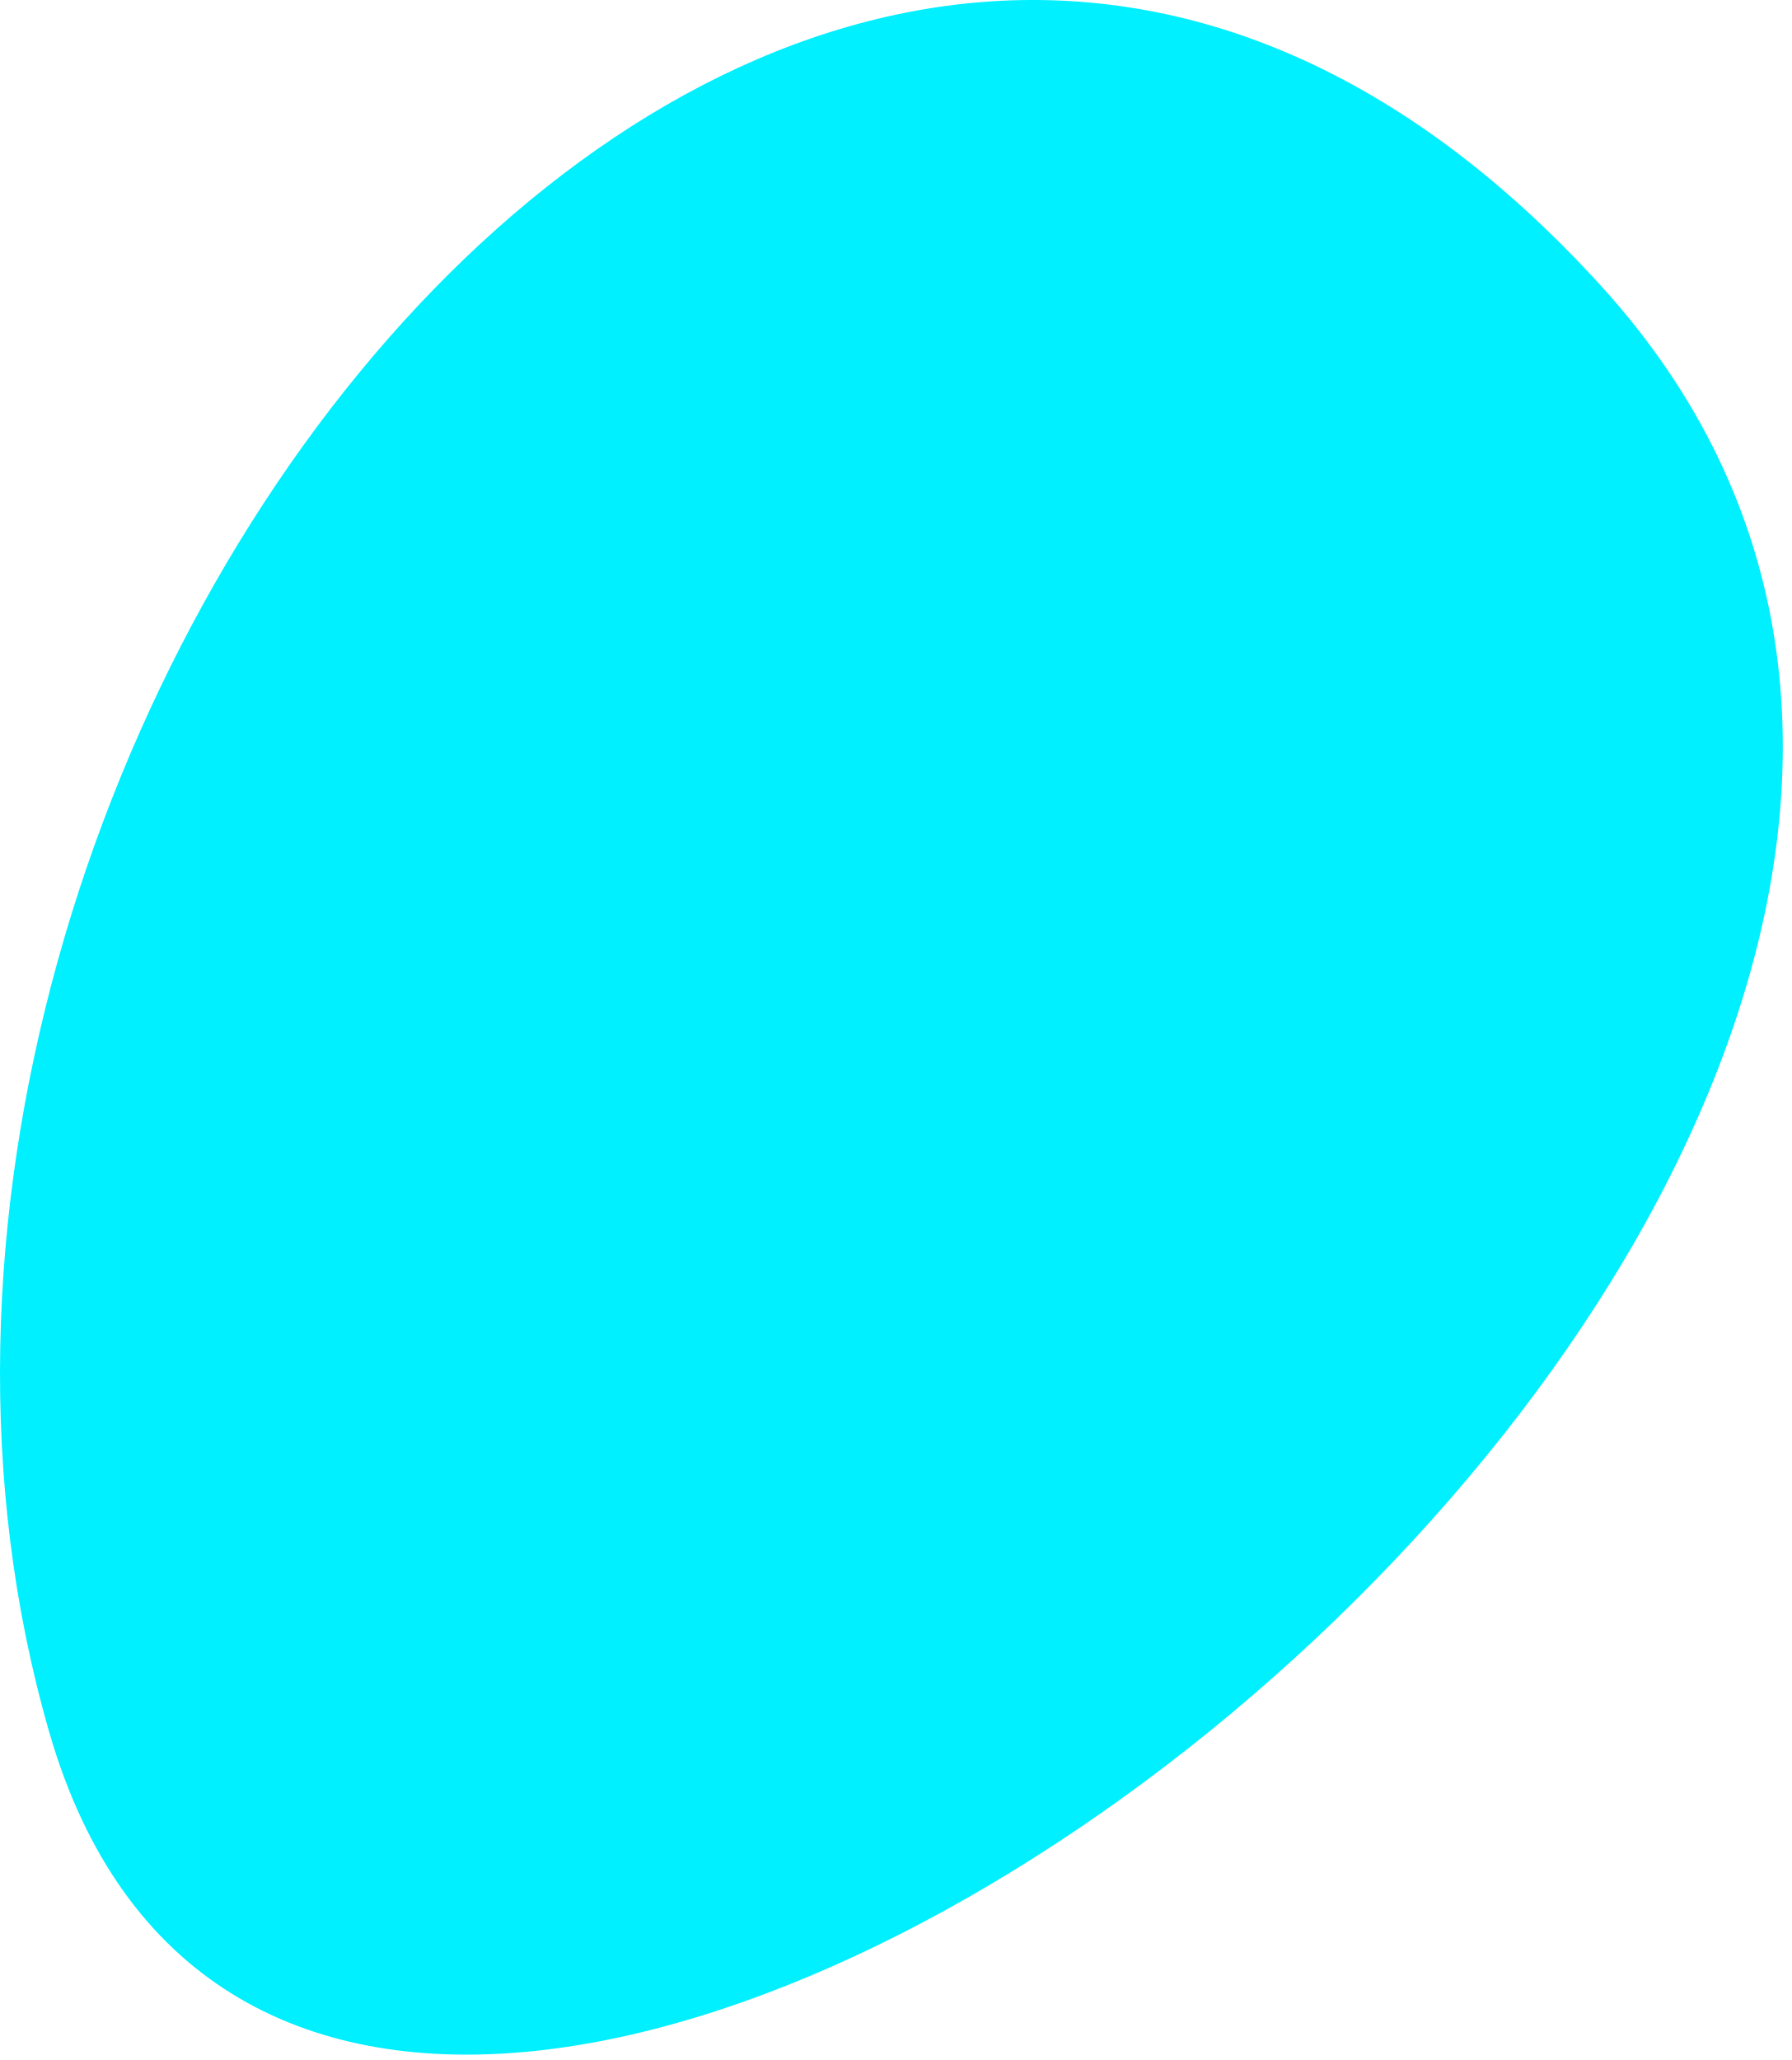
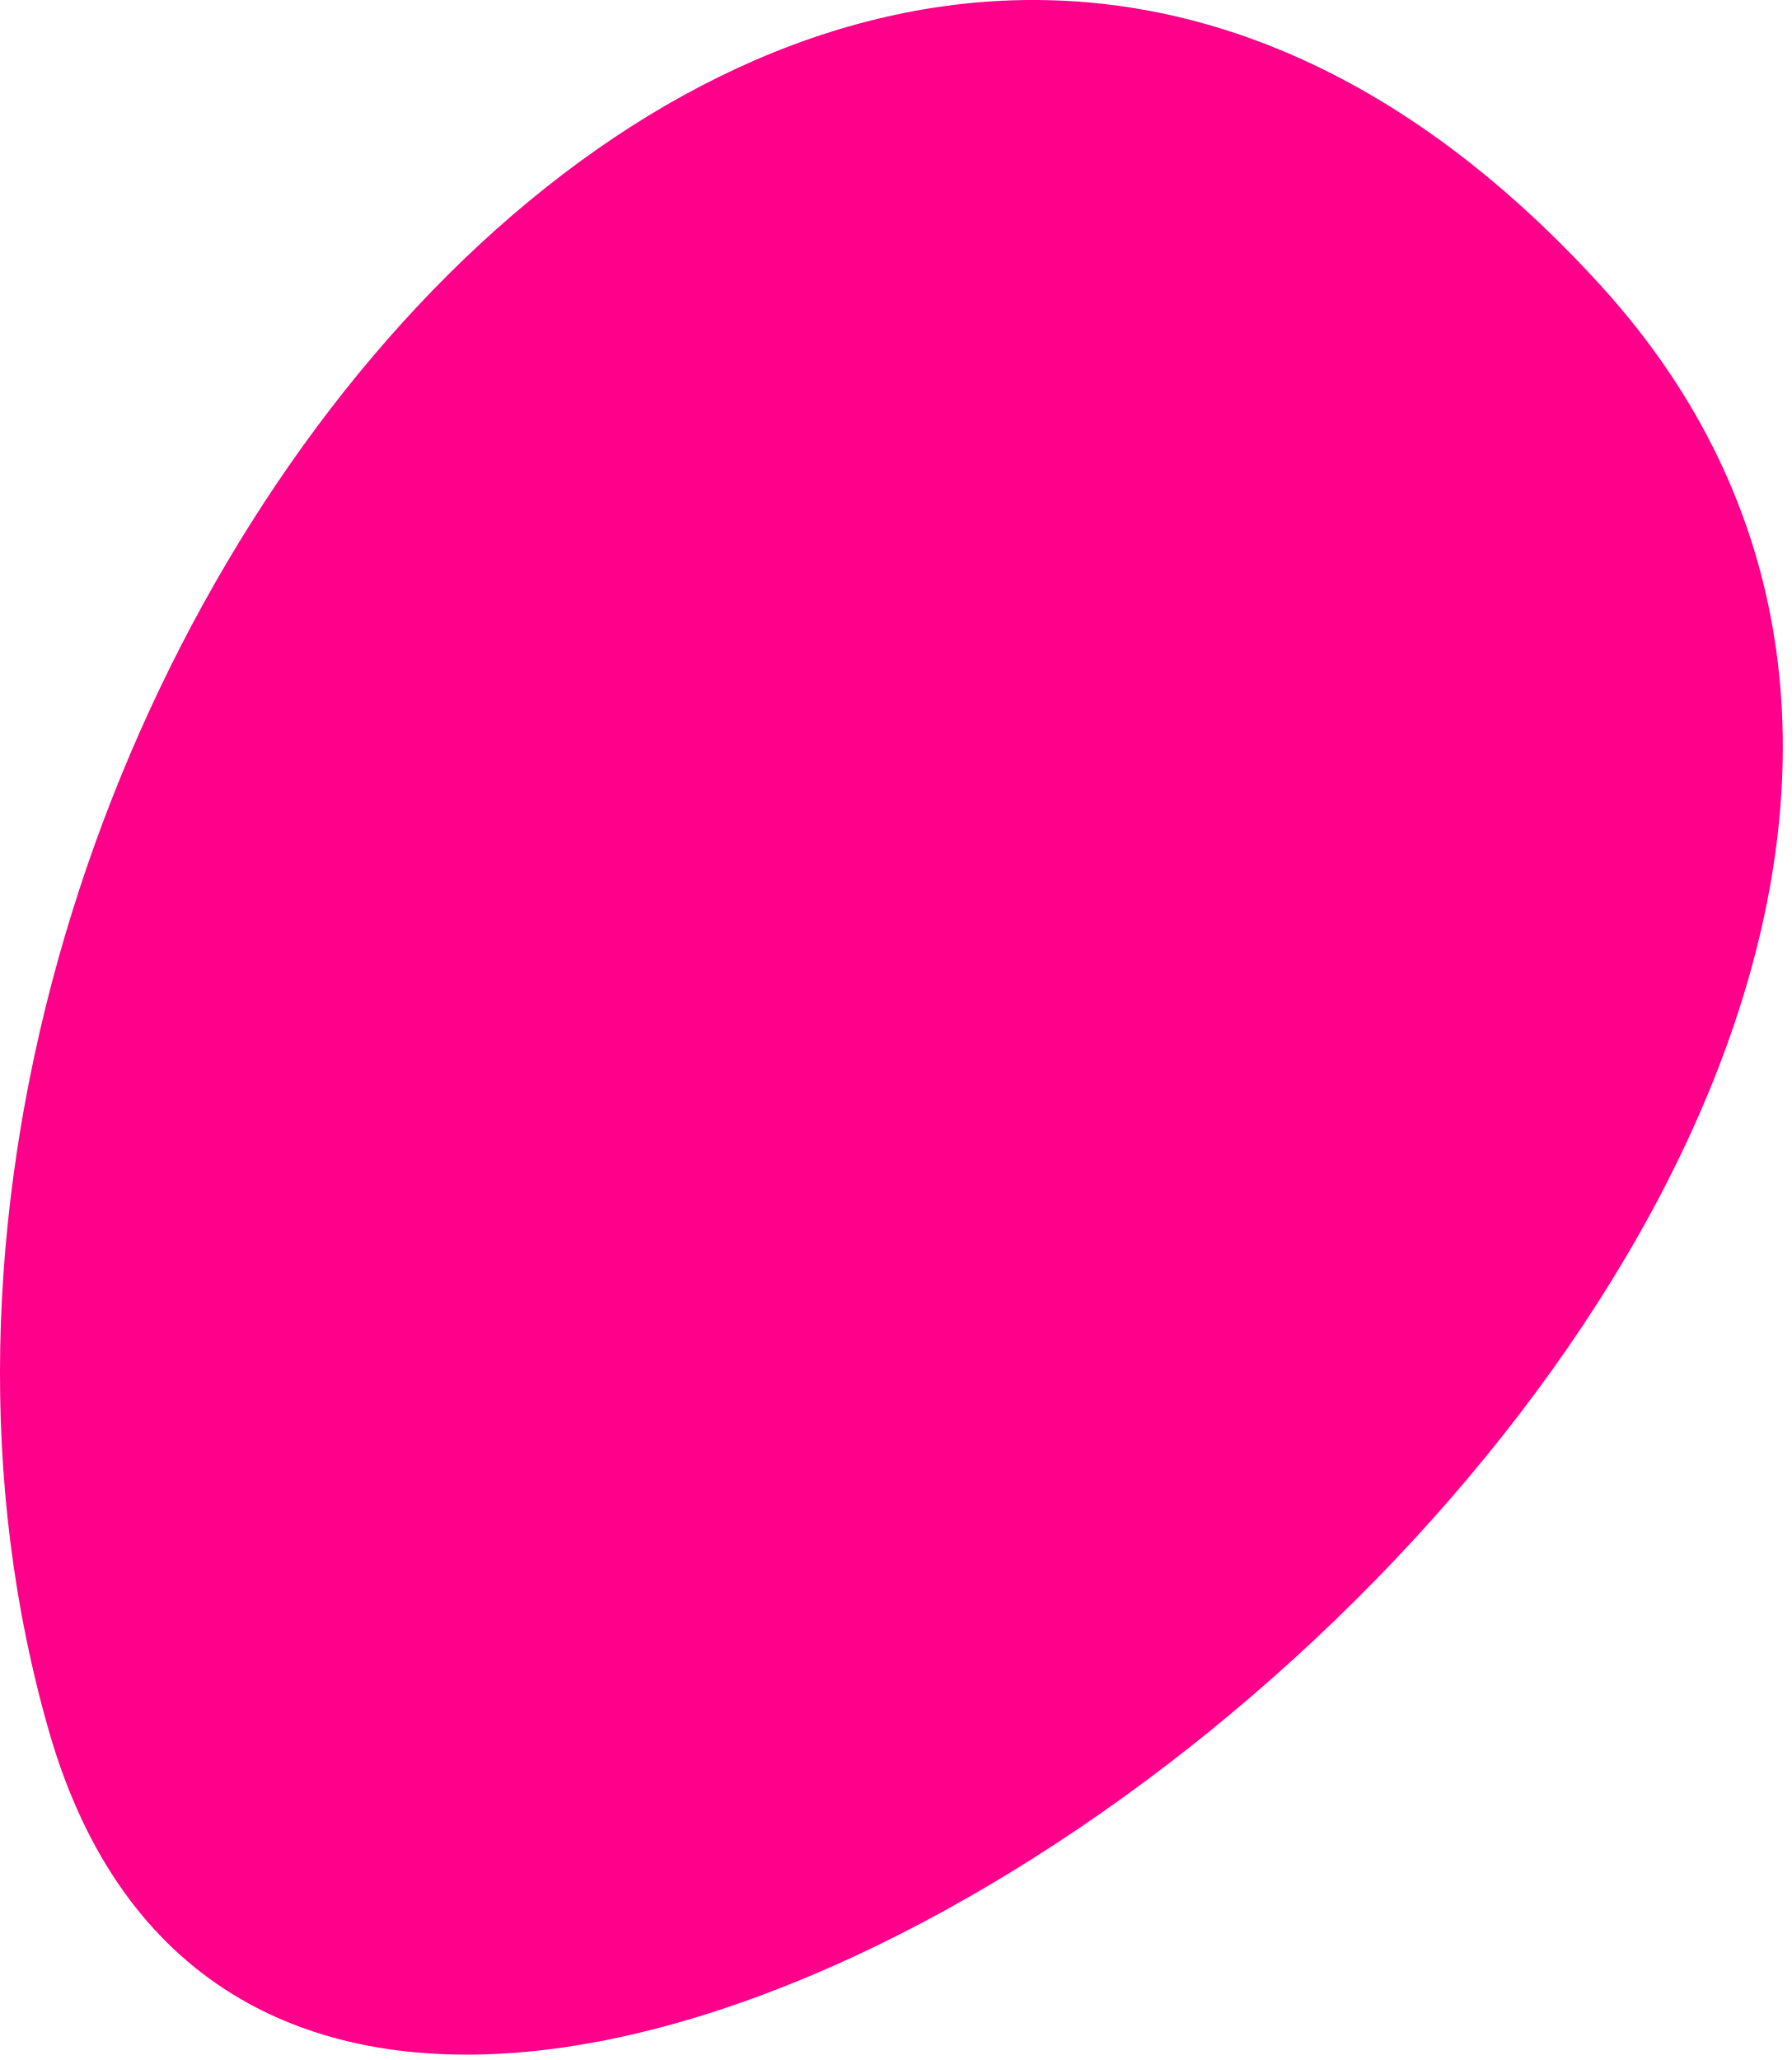
<svg xmlns="http://www.w3.org/2000/svg" width="127" height="146" viewBox="0 0 127 146" fill="none">
-   <path d="M3.491 122.768C-17.009 51.768 57.09 -41.732 113.491 20.268C169.891 82.268 23.991 193.768 3.491 122.768Z" fill="#00F0FF" />
+   <path d="M3.491 122.768C-17.009 51.768 57.09 -41.732 113.491 20.268C169.891 82.268 23.991 193.768 3.491 122.768Z" fill="#FF008A" />
</svg>
